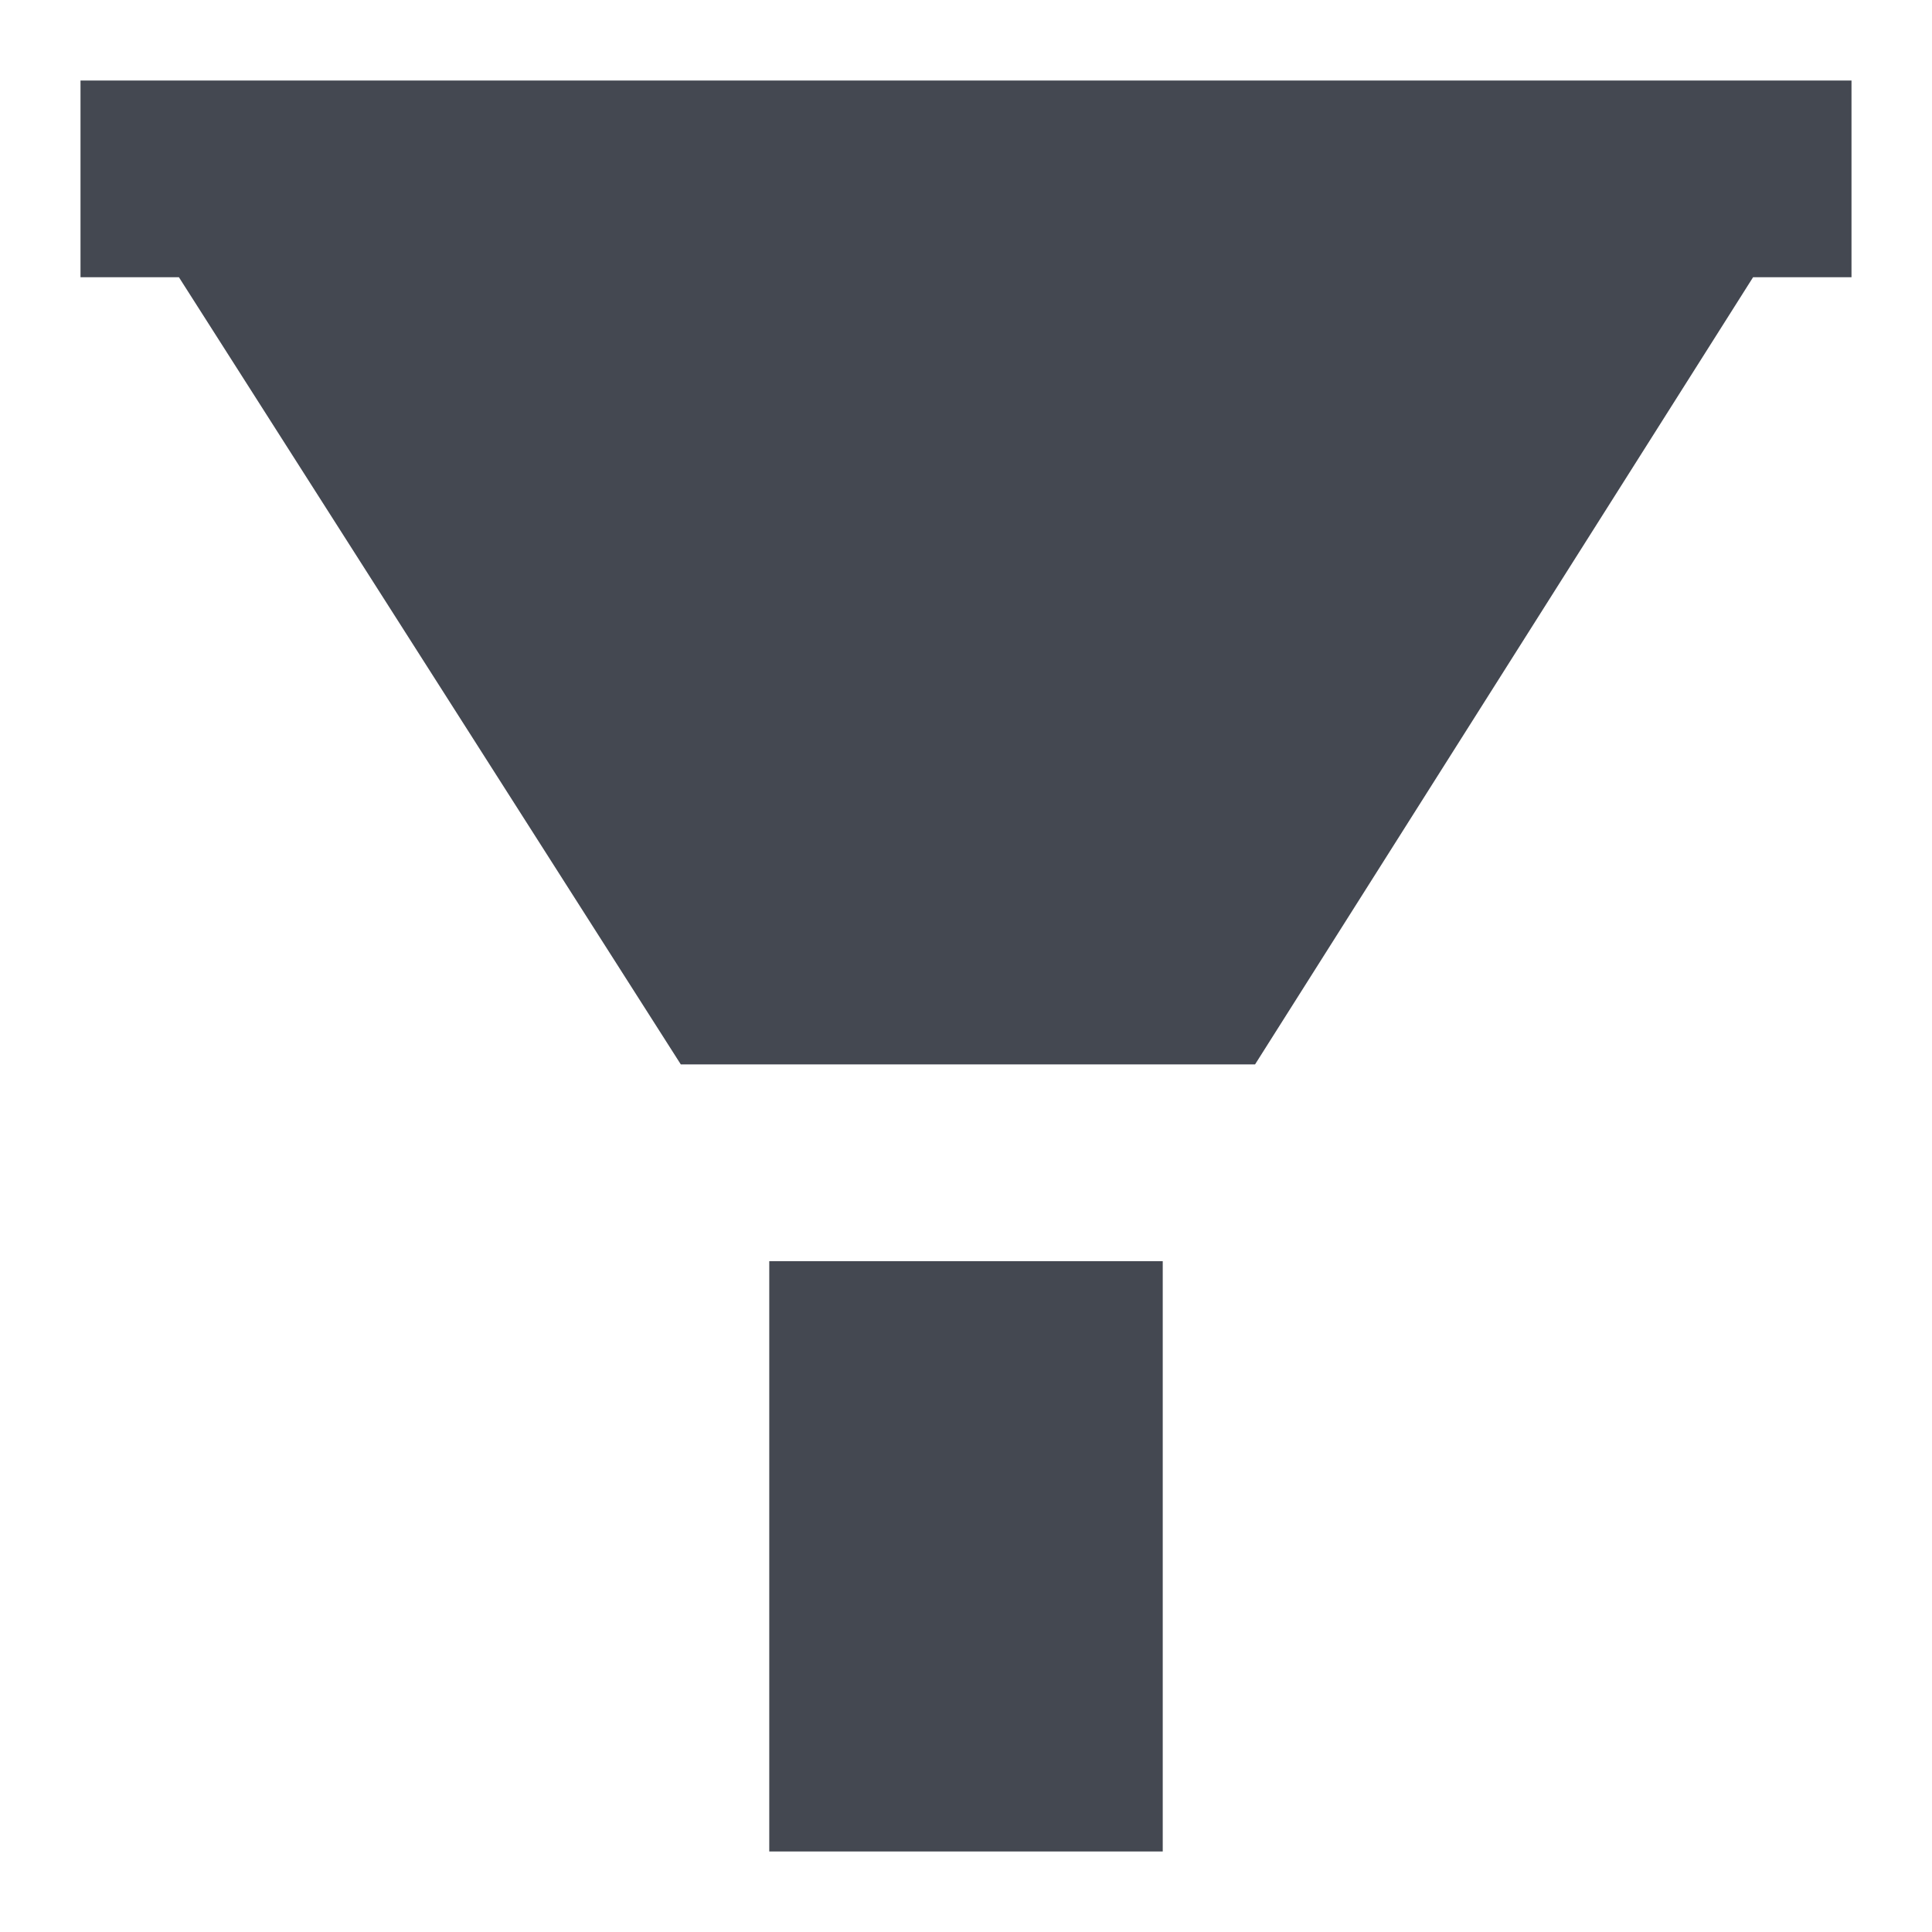
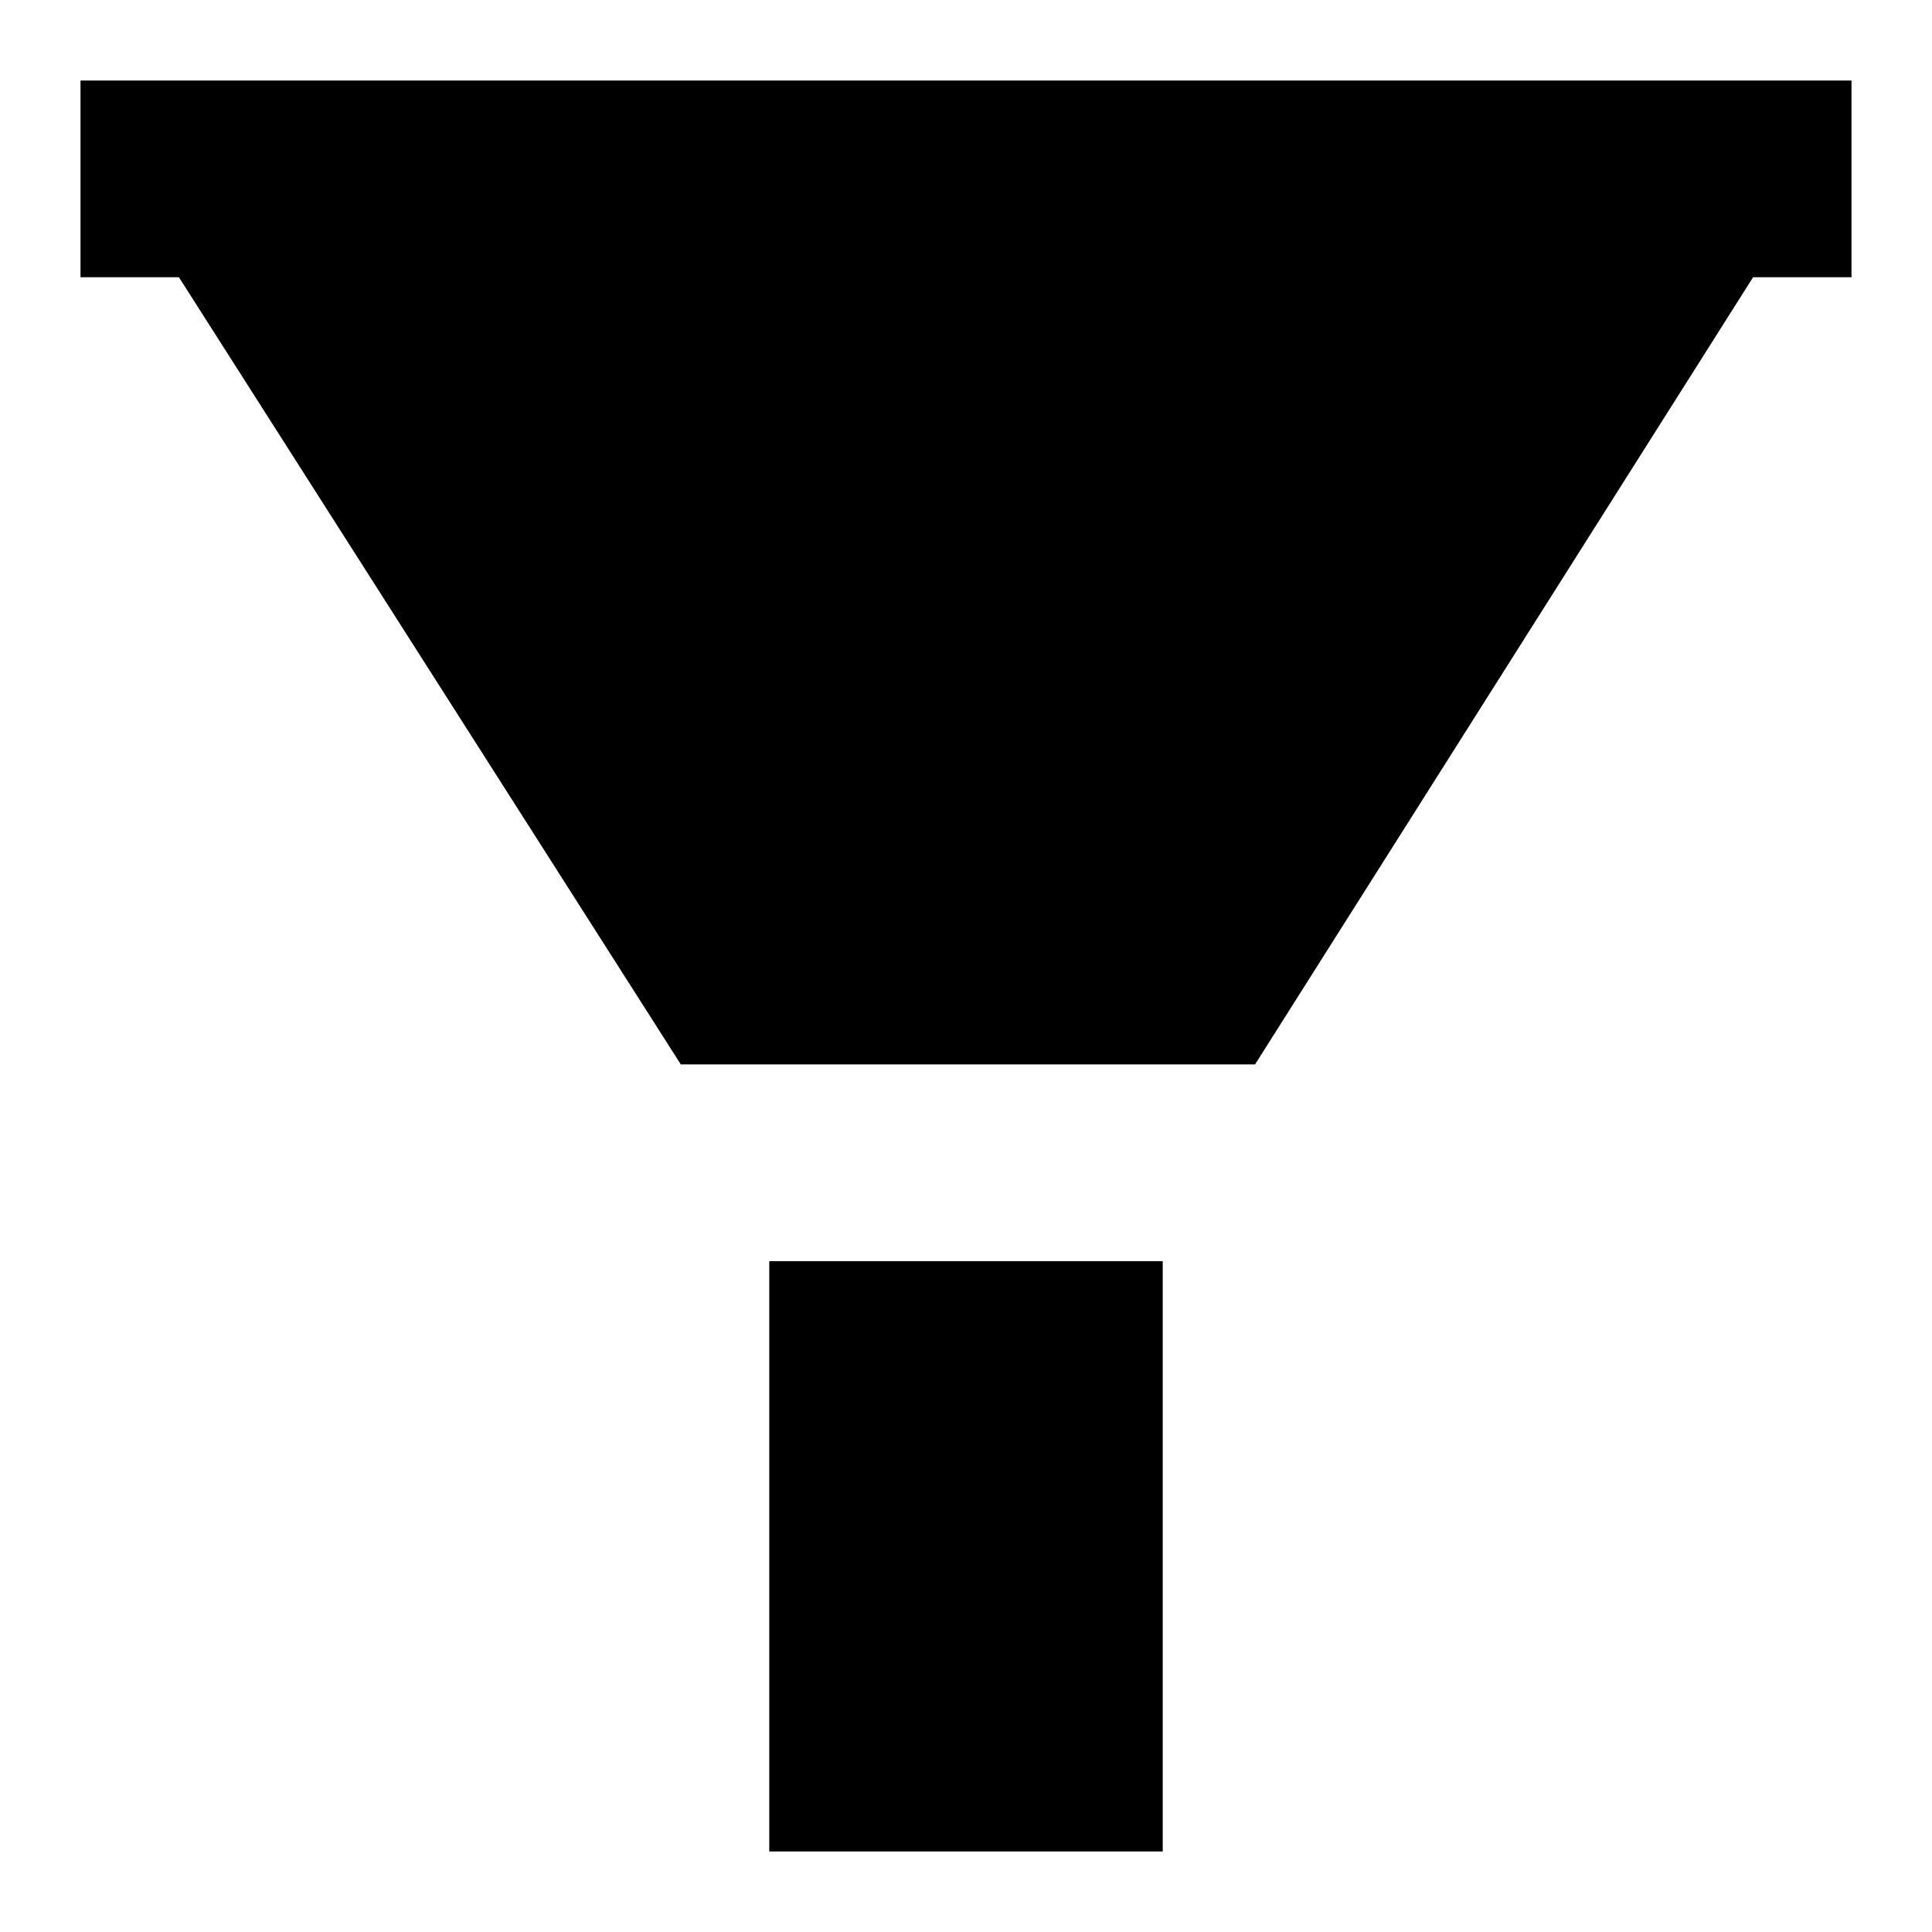
- <svg xmlns="http://www.w3.org/2000/svg" width="18" height="18" viewBox="0 0 18 18" fill="none">
-   <path d="M0.75 0.75V2.583H1.667L6.343 9.917H11.693L16.333 2.583H17.25V0.75H16.333H1.667H0.75ZM7.167 11.75V17.25H10.833V11.75H7.167Z" fill="#444851" />
+ <svg xmlns="http://www.w3.org/2000/svg" width="18" height="18" viewBox="0 0 18 18" fill="currentColor">
+   <path d="M0.75 0.75V2.583H1.667L6.343 9.917H11.693L16.333 2.583H17.25V0.75H16.333H1.667H0.75ZM7.167 11.75V17.25H10.833V11.75H7.167Z" />
</svg>
